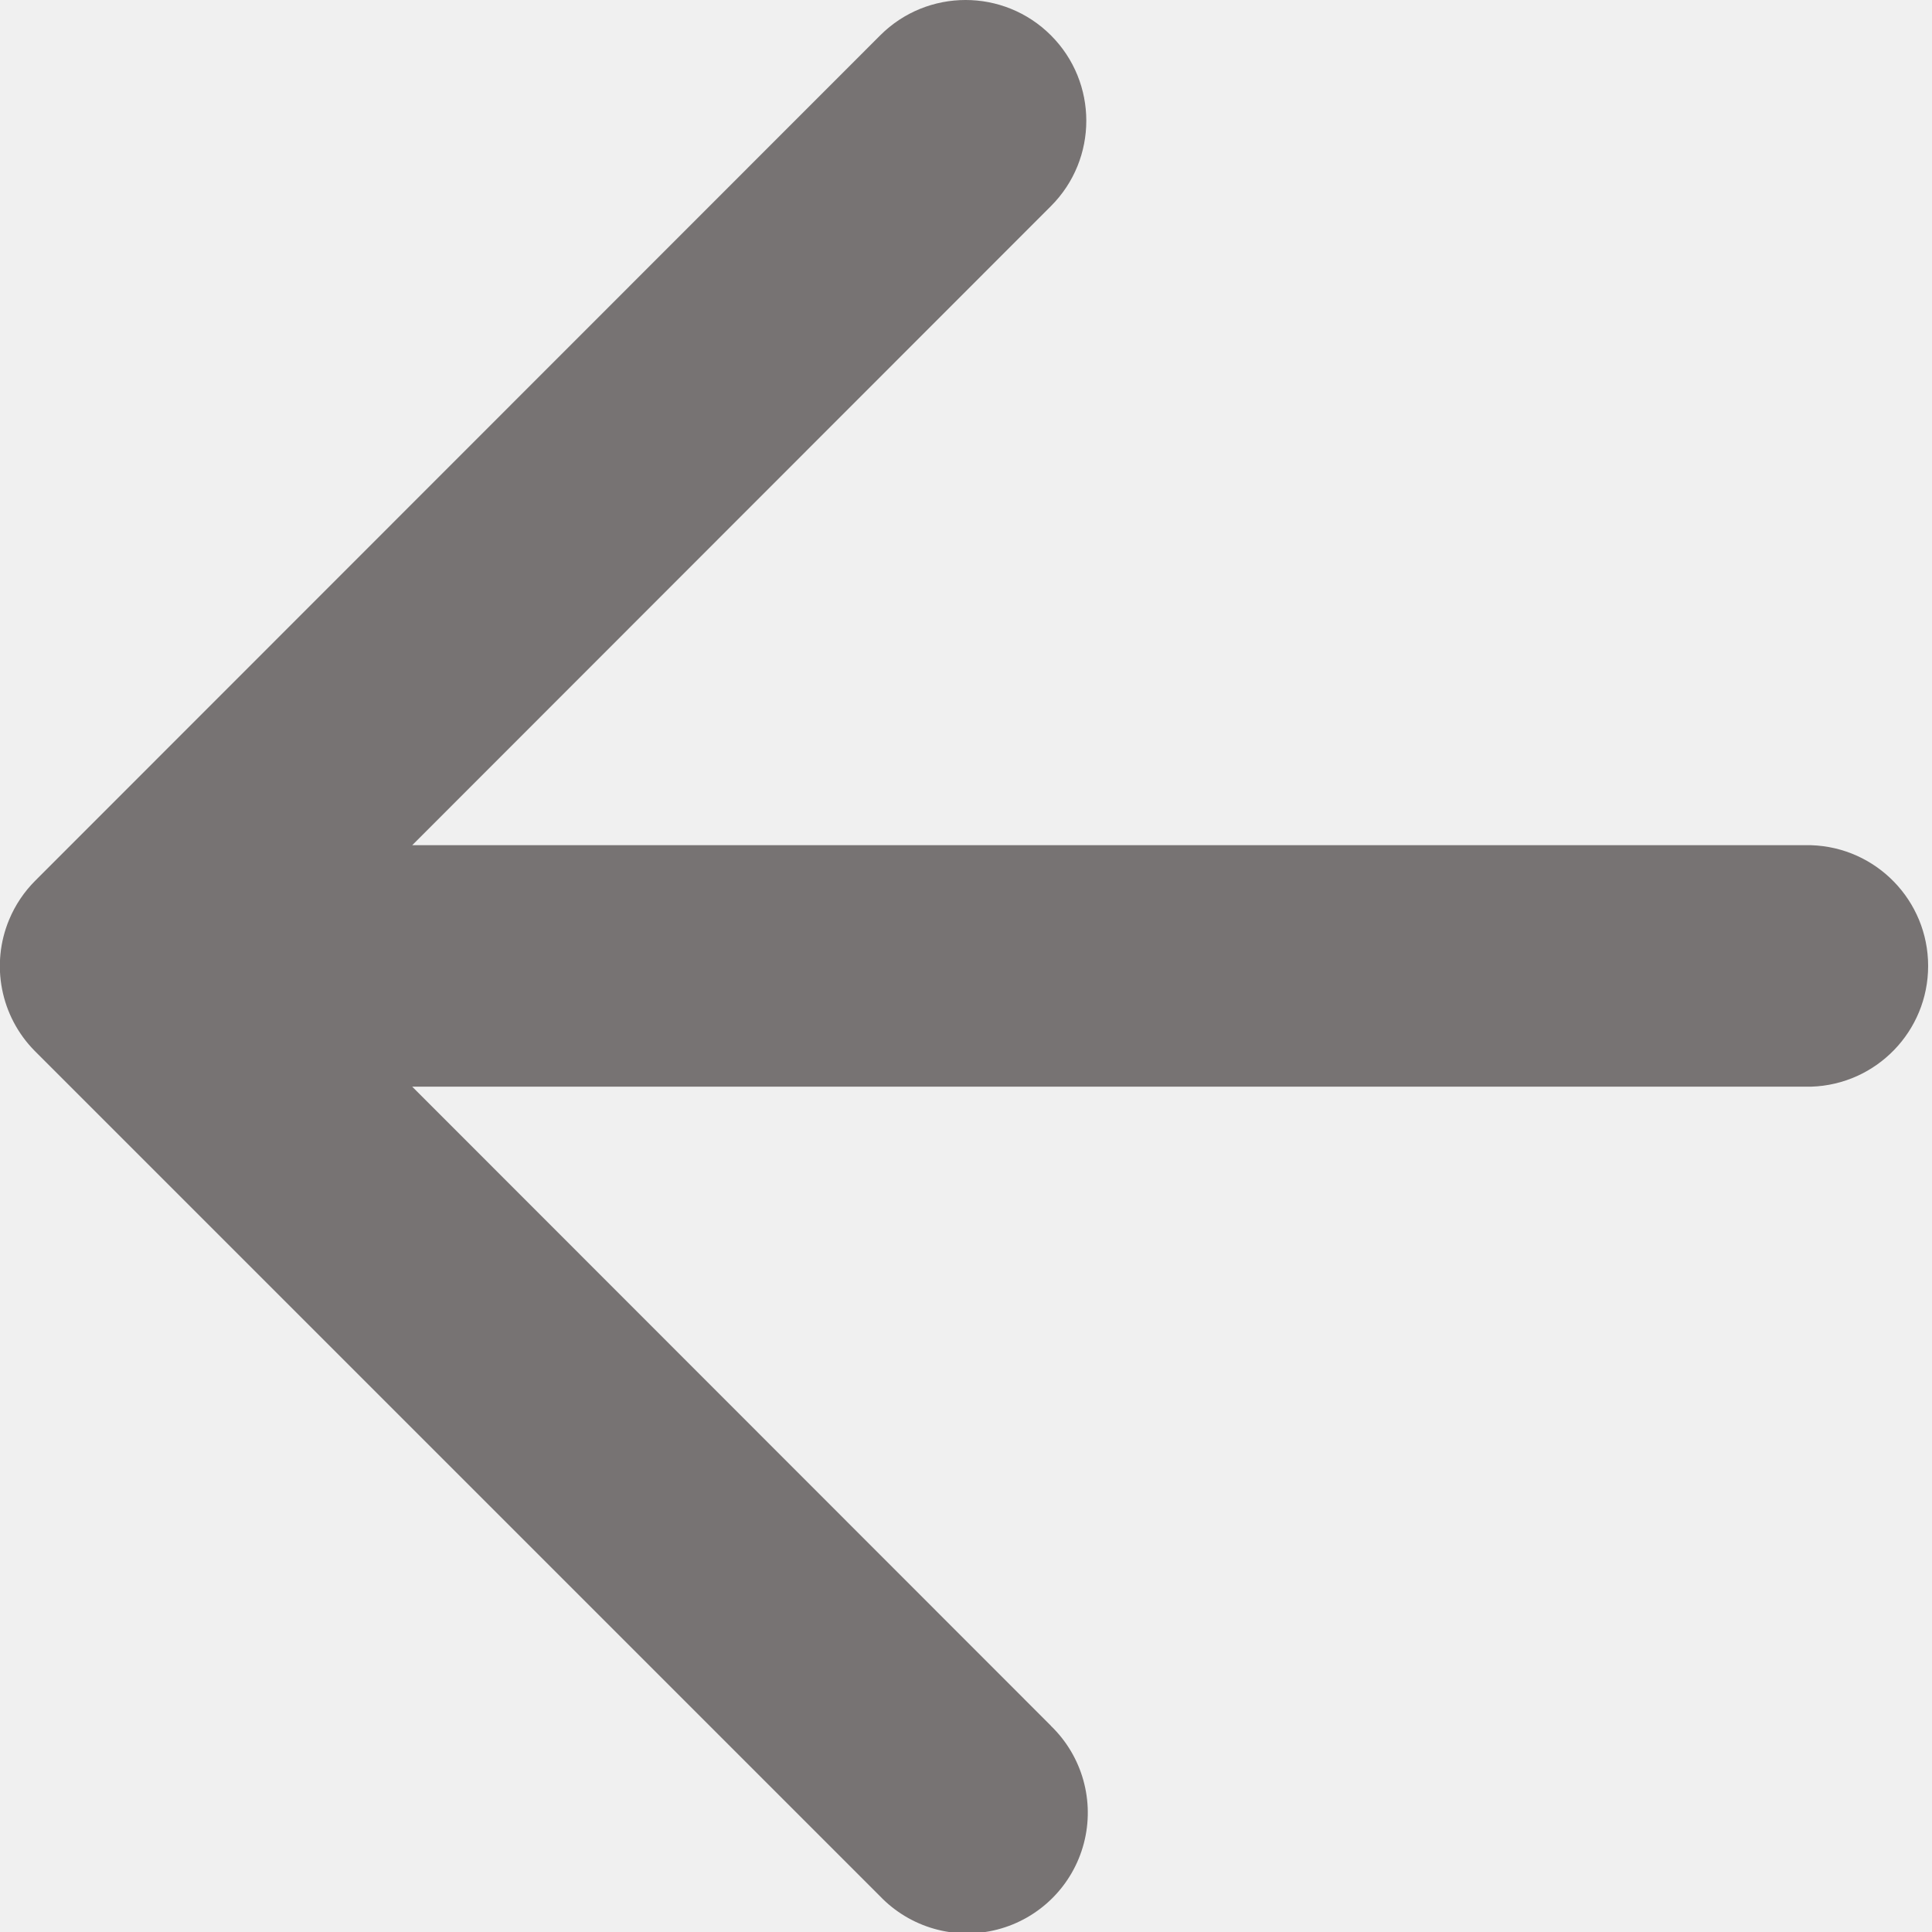
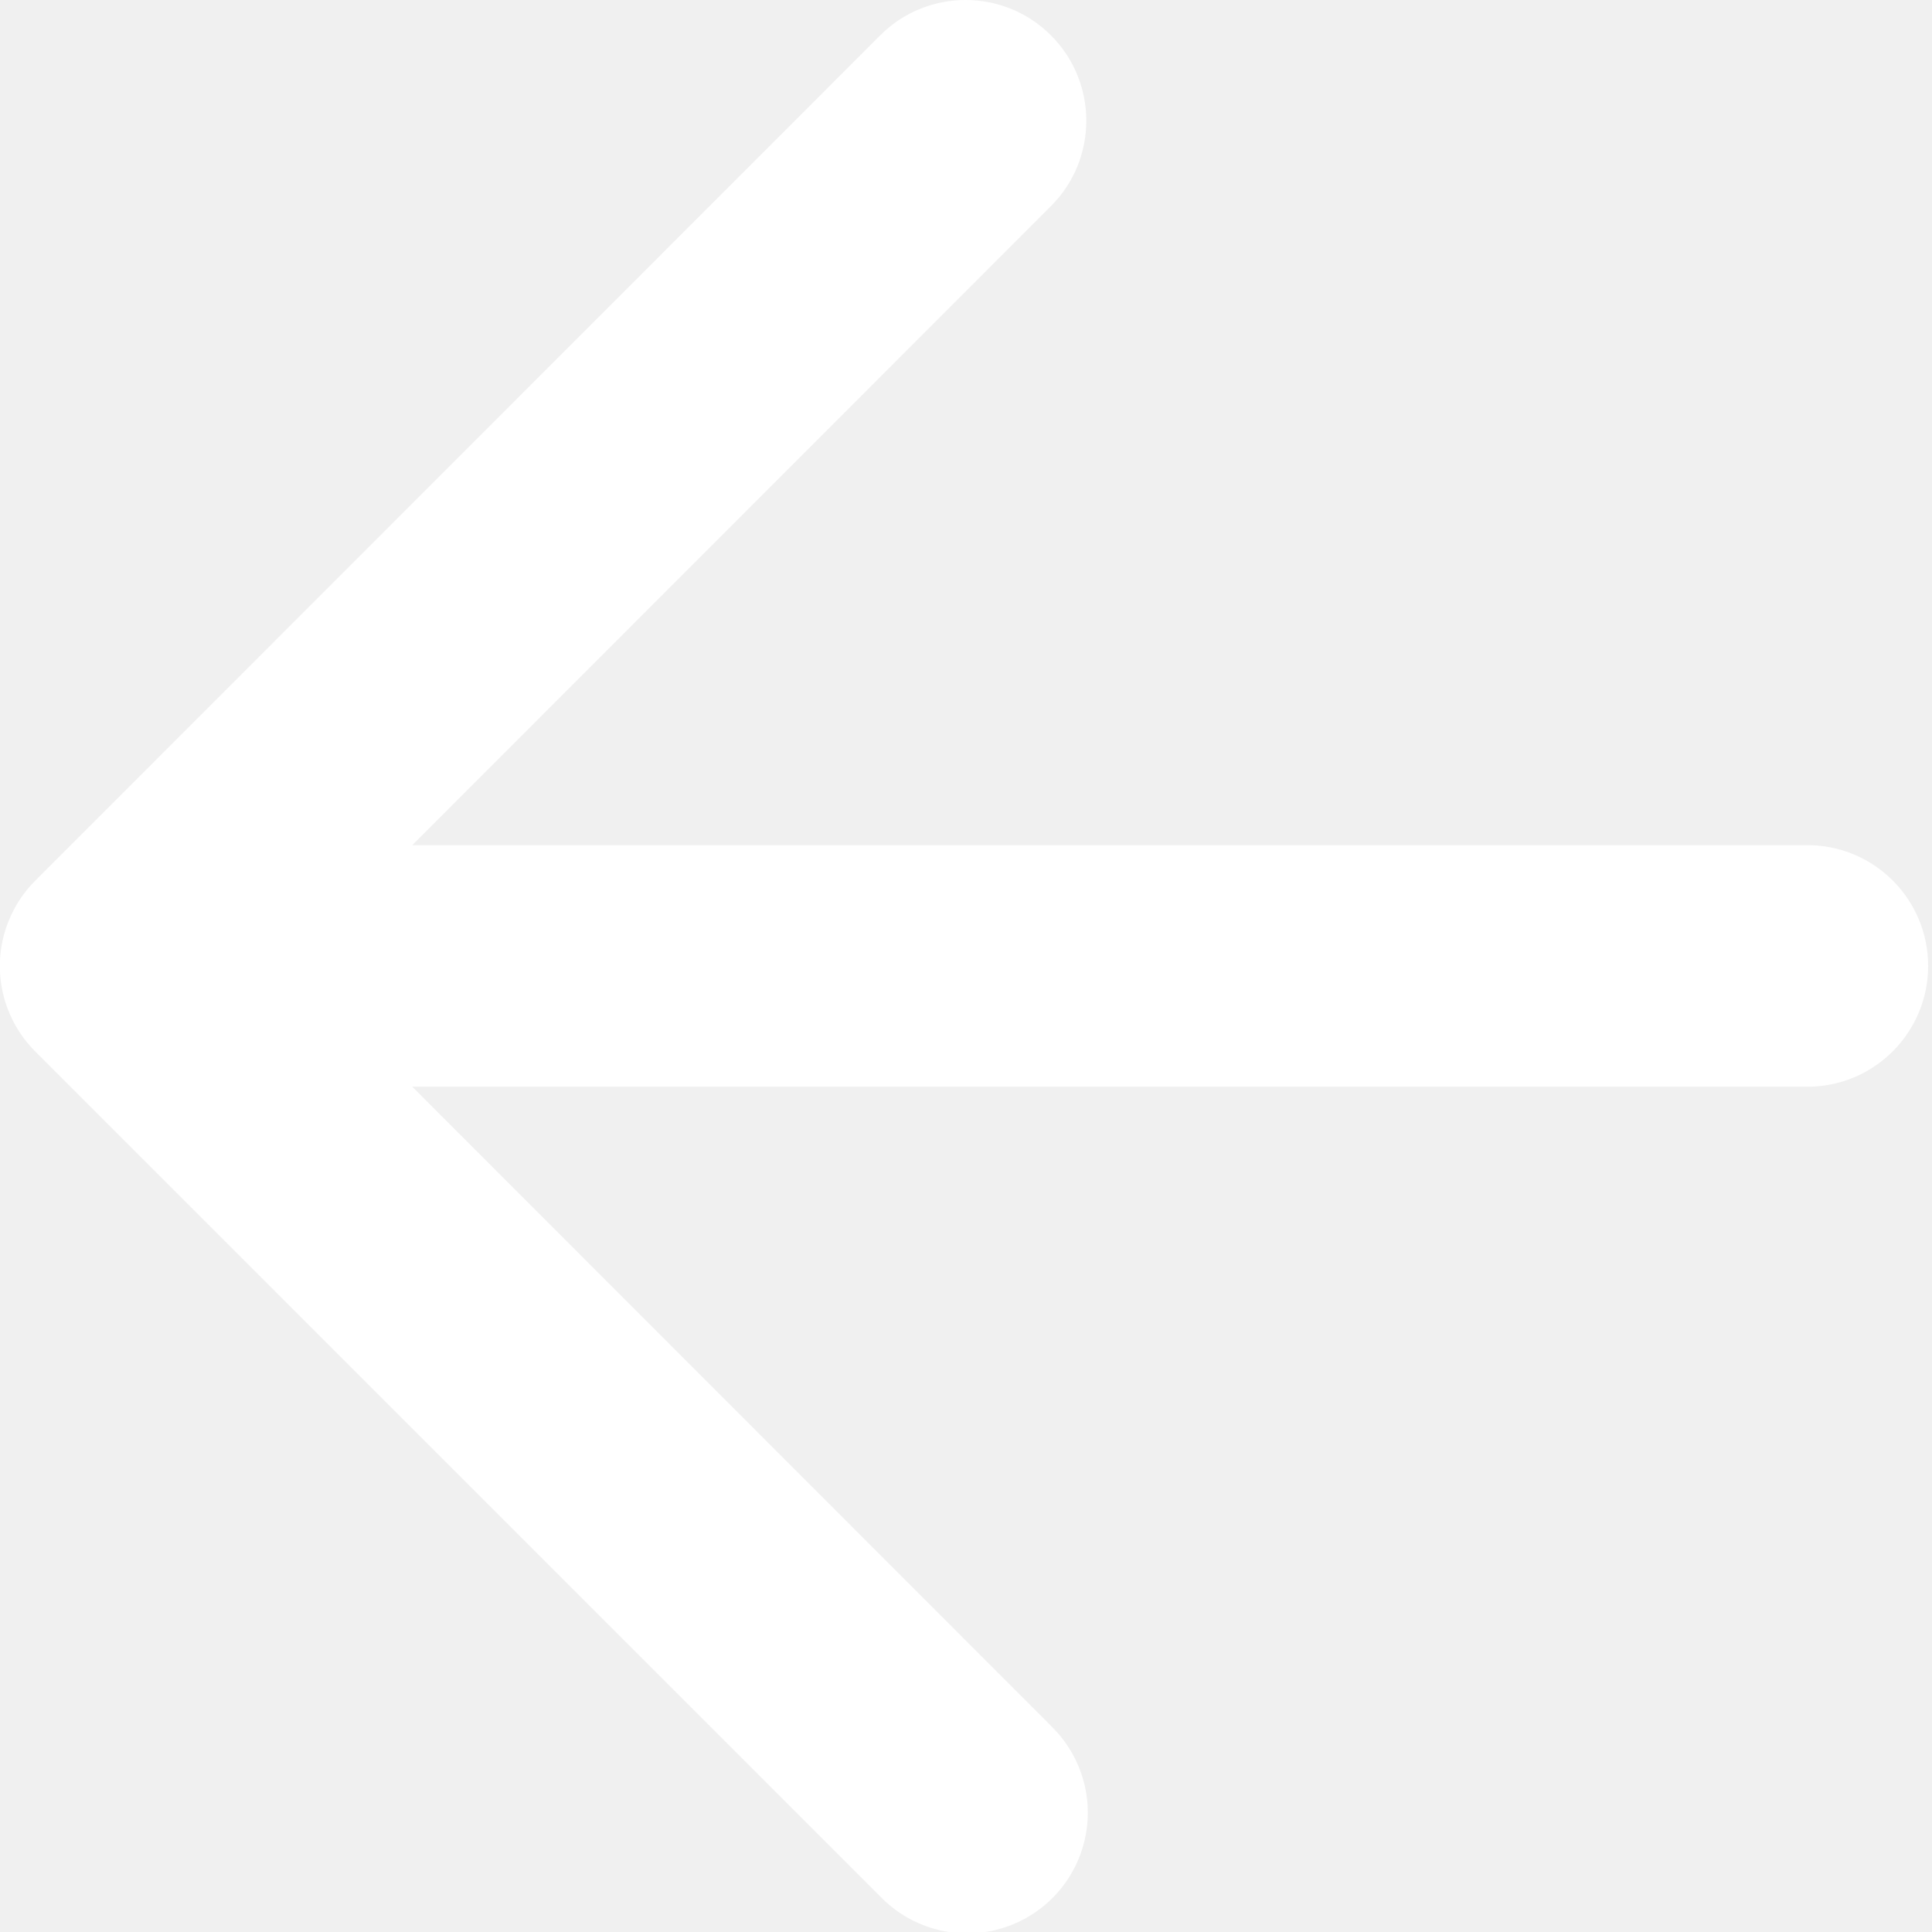
<svg xmlns="http://www.w3.org/2000/svg" width="15.625" height="15.626" viewBox="0 0 15.625 15.626">
-   <path id="arrow-left3" d="M12.5,17.958,7.334,12.789H18.649a.977.977,0,0,0,0-1.953H7.334L12.5,5.667a.976.976,0,0,0-1.381-1.381L4.286,11.122a.974.974,0,0,0-.212.316A.976.976,0,0,0,4.281,12.5l0,0,6.836,6.836A.976.976,0,1,0,12.5,17.959Z" transform="translate(-4 -4)" fill="#777373" />
+   <path id="arrow-left3" d="M12.5,17.958,7.334,12.789H18.649a.977.977,0,0,0,0-1.953H7.334L12.5,5.667a.976.976,0,0,0-1.381-1.381L4.286,11.122a.974.974,0,0,0-.212.316A.976.976,0,0,0,4.281,12.5l0,0,6.836,6.836A.976.976,0,1,0,12.5,17.959Z" transform="translate(-4 -4)" fill="#ffffff" />
</svg>
